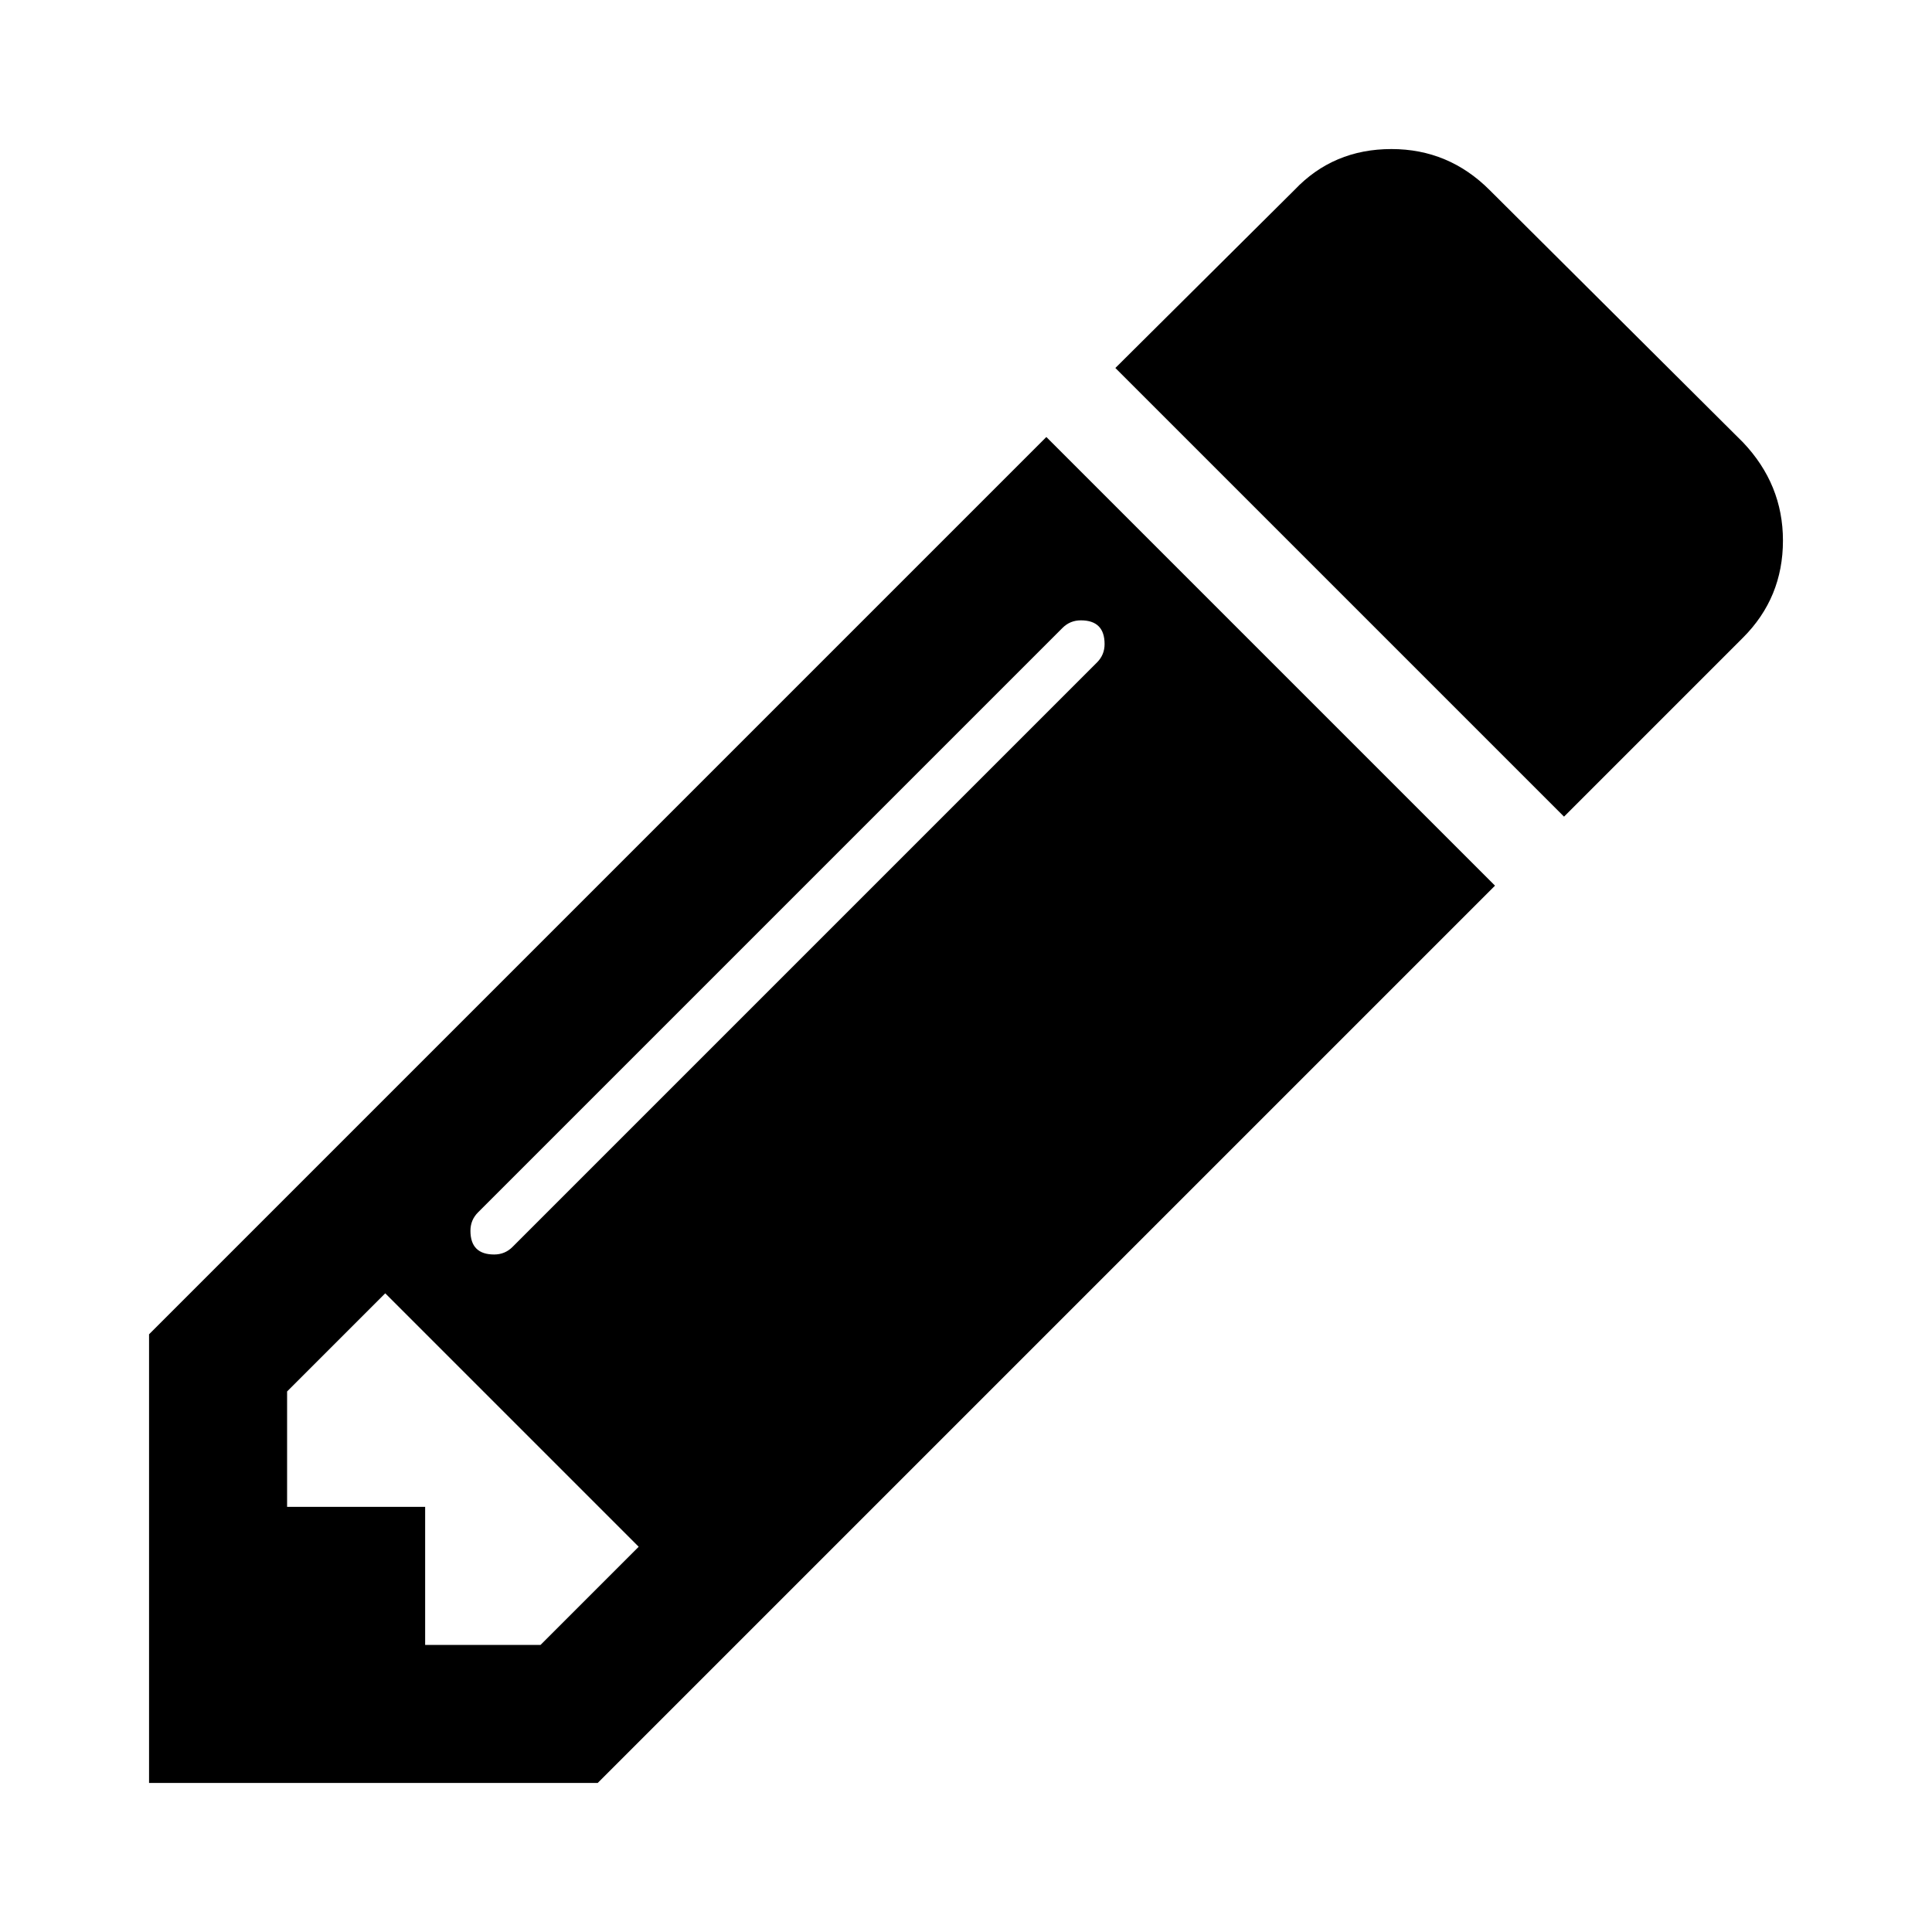
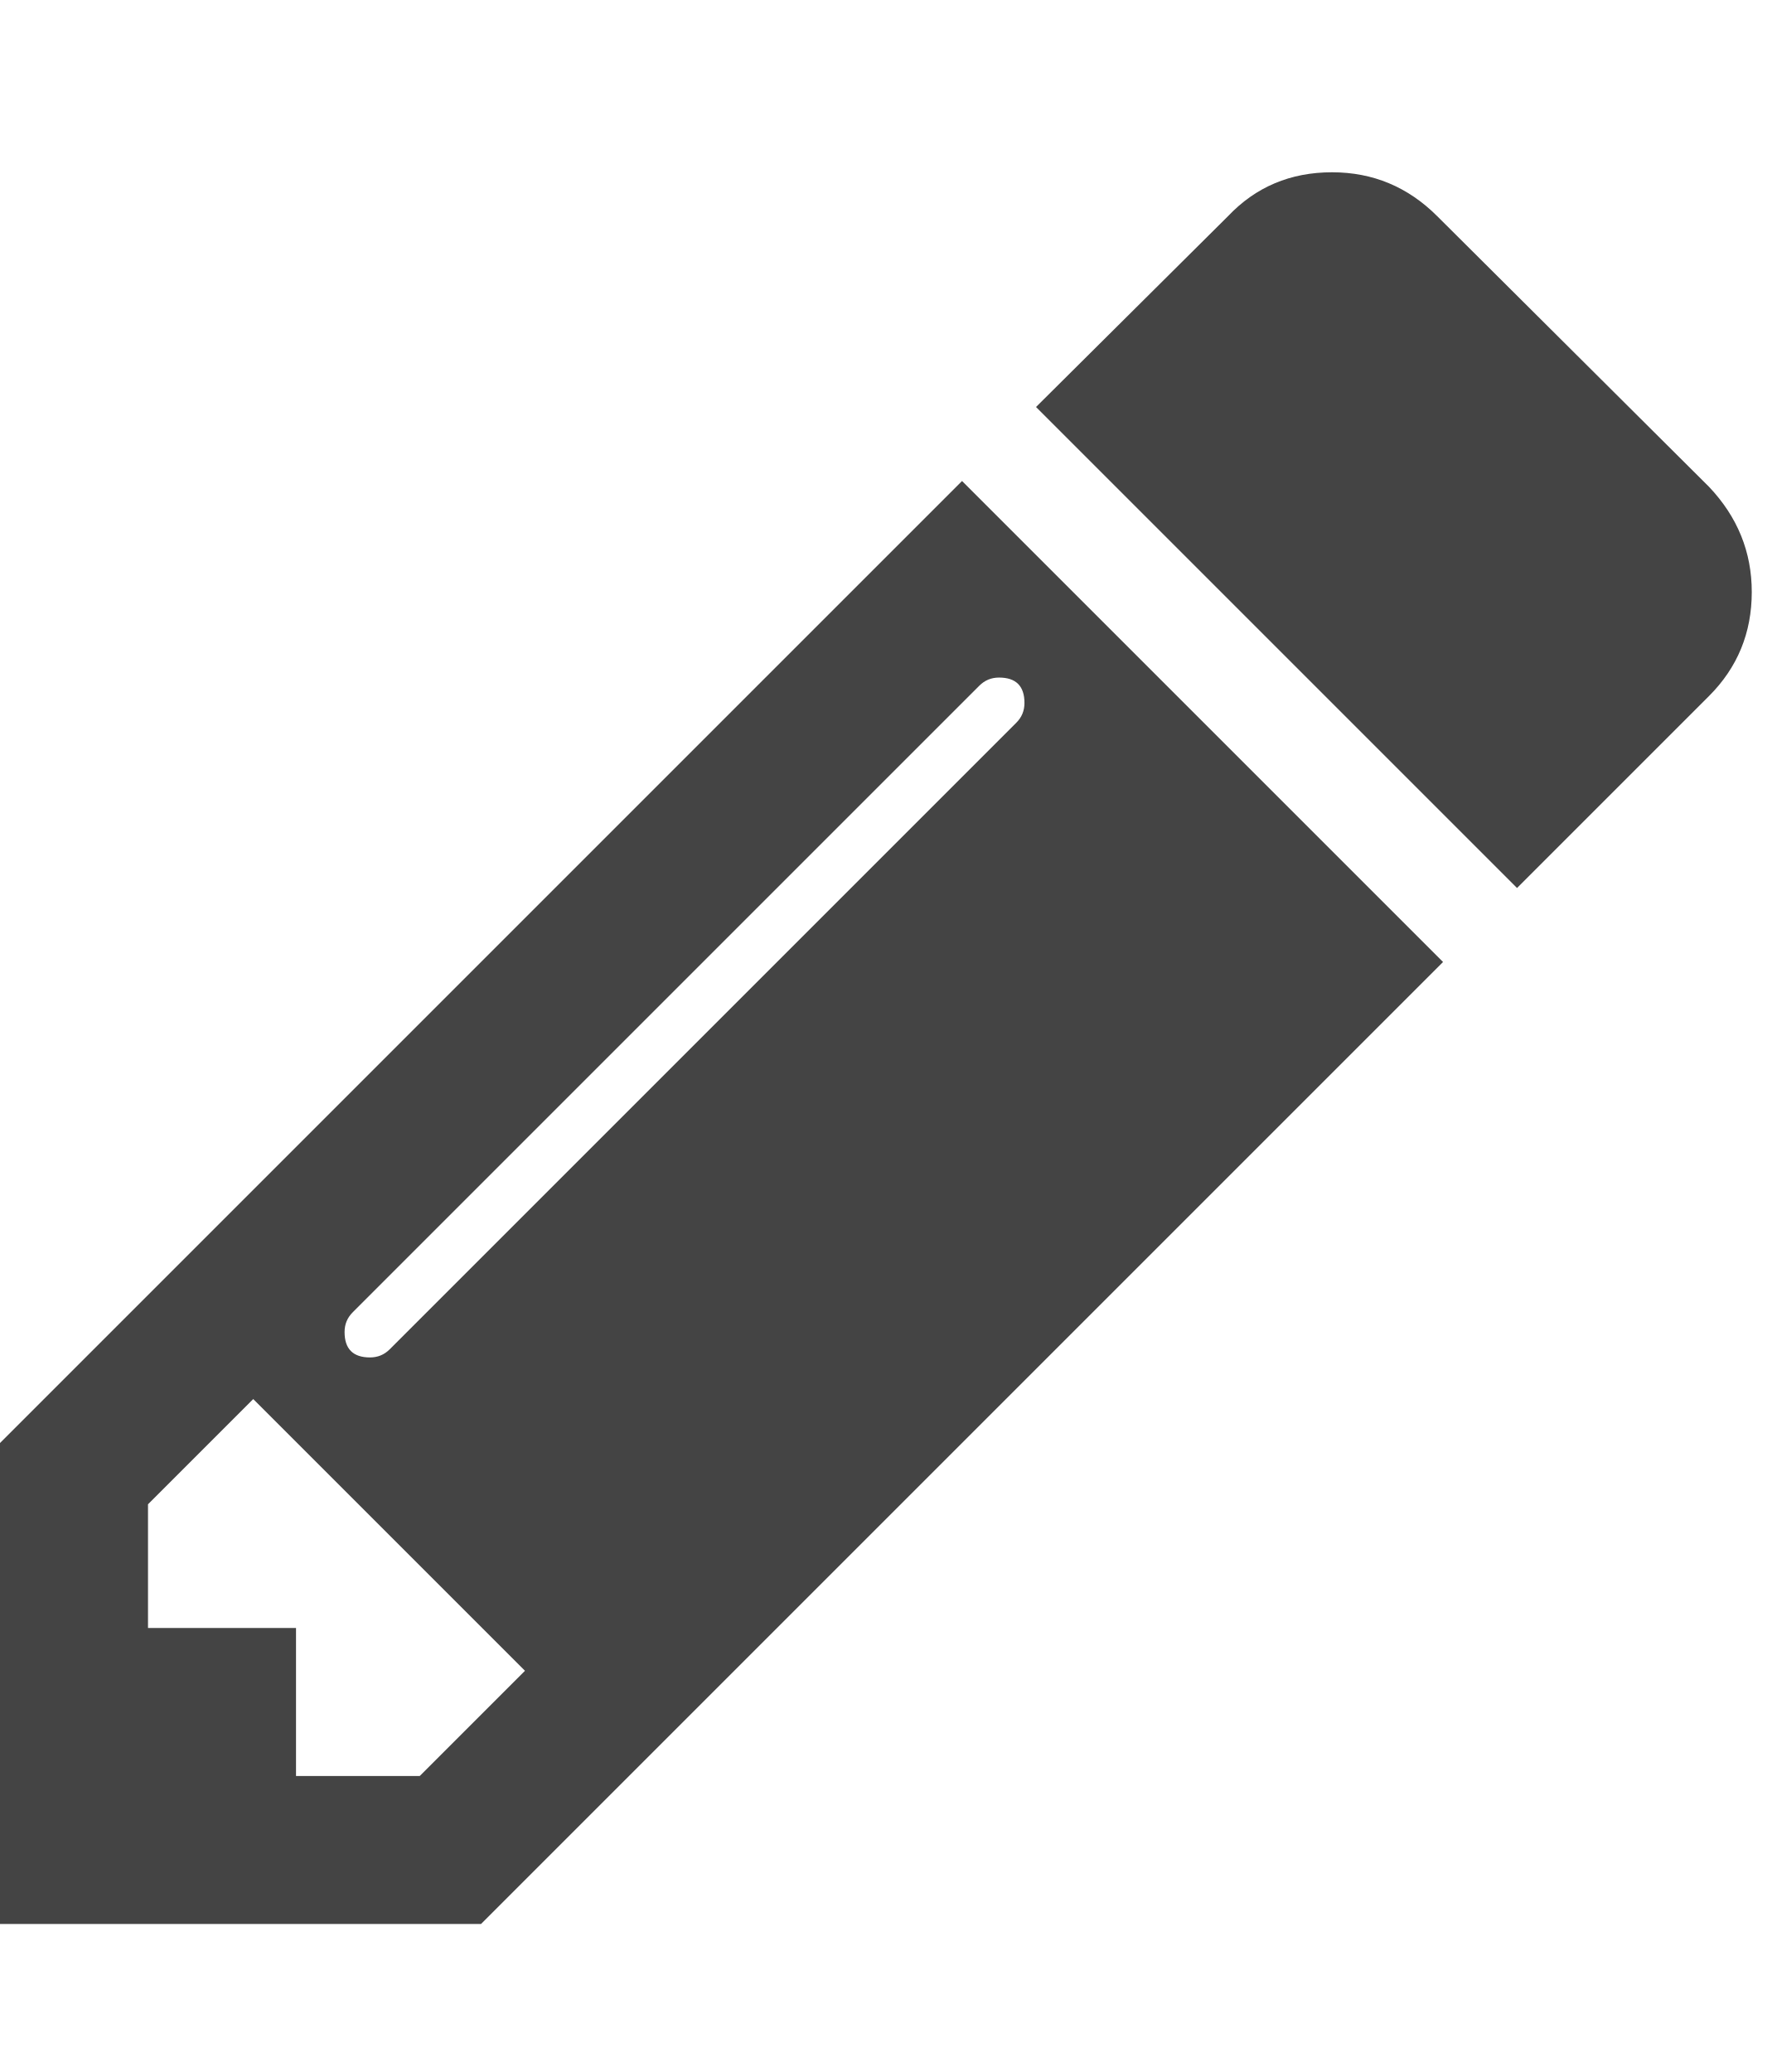
- <svg xmlns="http://www.w3.org/2000/svg" width="512" height="512" viewBox="0 0 512 512" id="svg3435" version="1.1">
-   <defs id="defs3441" />
-   <path d="m 143.249,435.916 26.009,-26.009 -67.165,-67.165 -26.009,26.009 0,30.582 36.584,0 0,36.584 30.582,0 z M 292.726,170.686 q 0,-6.288 -6.288,-6.288 -2.858,0 -4.859,2.001 L 126.672,321.307 q -2.001,2.001 -2.001,4.859 0,6.288 6.288,6.288 2.858,0 4.859,-2.001 L 290.726,175.545 q 2.001,-2.001 2.001,-4.859 z M 277.293,115.811 396.189,234.707 158.396,472.5 39.5,472.5 39.5,353.604 Z M 472.5,143.249 q 0,15.148 -10.575,25.723 L 414.481,216.416 295.584,97.519 343.029,50.361 Q 353.318,39.5 368.751,39.5 q 15.148,0 26.009,10.861 l 67.165,66.879 Q 472.5,128.386 472.5,143.249 Z" id="path3437" />
+ <svg xmlns="http://www.w3.org/2000/svg" version="1.1" width="439" height="512" viewBox="0 0 439 512">
+   <path fill="#444444" d="M103.715 438.857l26-26-67.143-67.143-26 26v30.572h36.572v36.572h30.572zM253.143 173.715q0-6.286-6.286-6.286-2.857 0-4.857 2l-154.857 154.857q-2 2-2 4.857 0 6.286 6.285 6.286 2.857 0 4.857-2l154.857-154.857q2-2 2-4.857zM237.715 118.857l118.857 118.857-237.715 237.715h-118.857v-118.857zM432.857 146.286q0 15.143-10.572 25.714l-47.428 47.428-118.857-118.857 47.428-47.143q10.286-10.857 25.714-10.857 15.143 0 26 10.857l67.143 66.857q10.572 11.143 10.572 26z" />
</svg>
